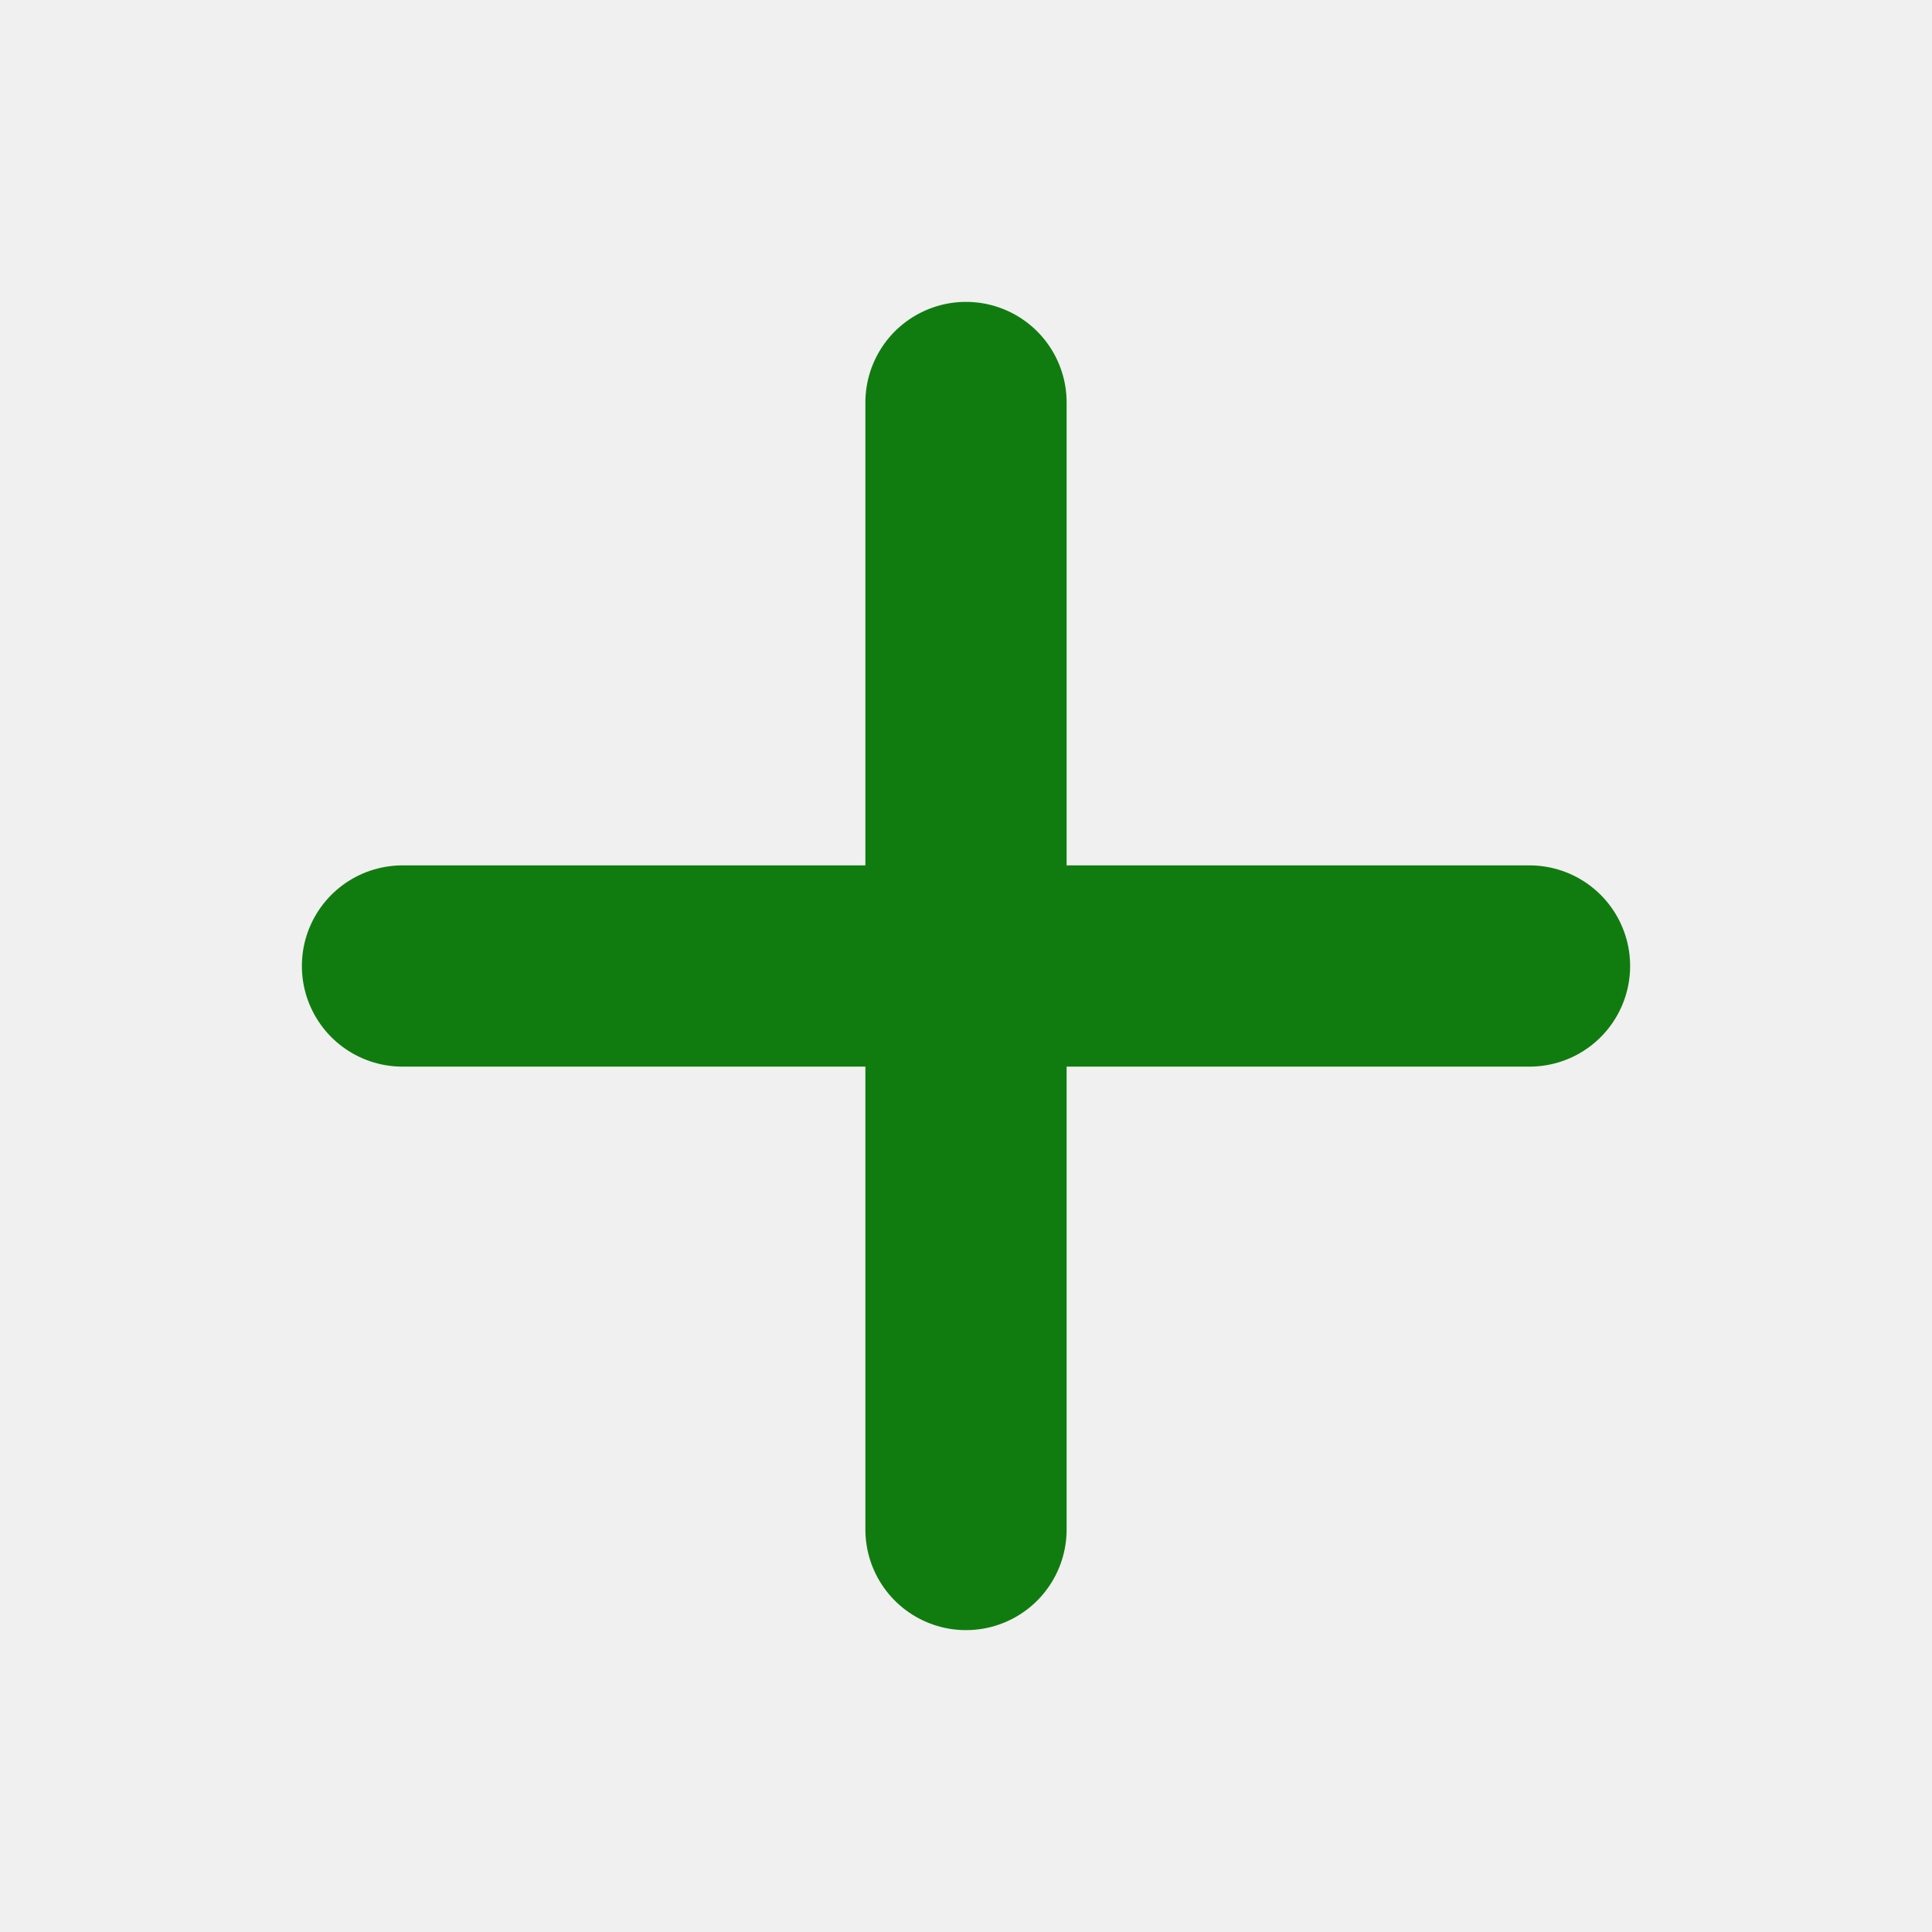
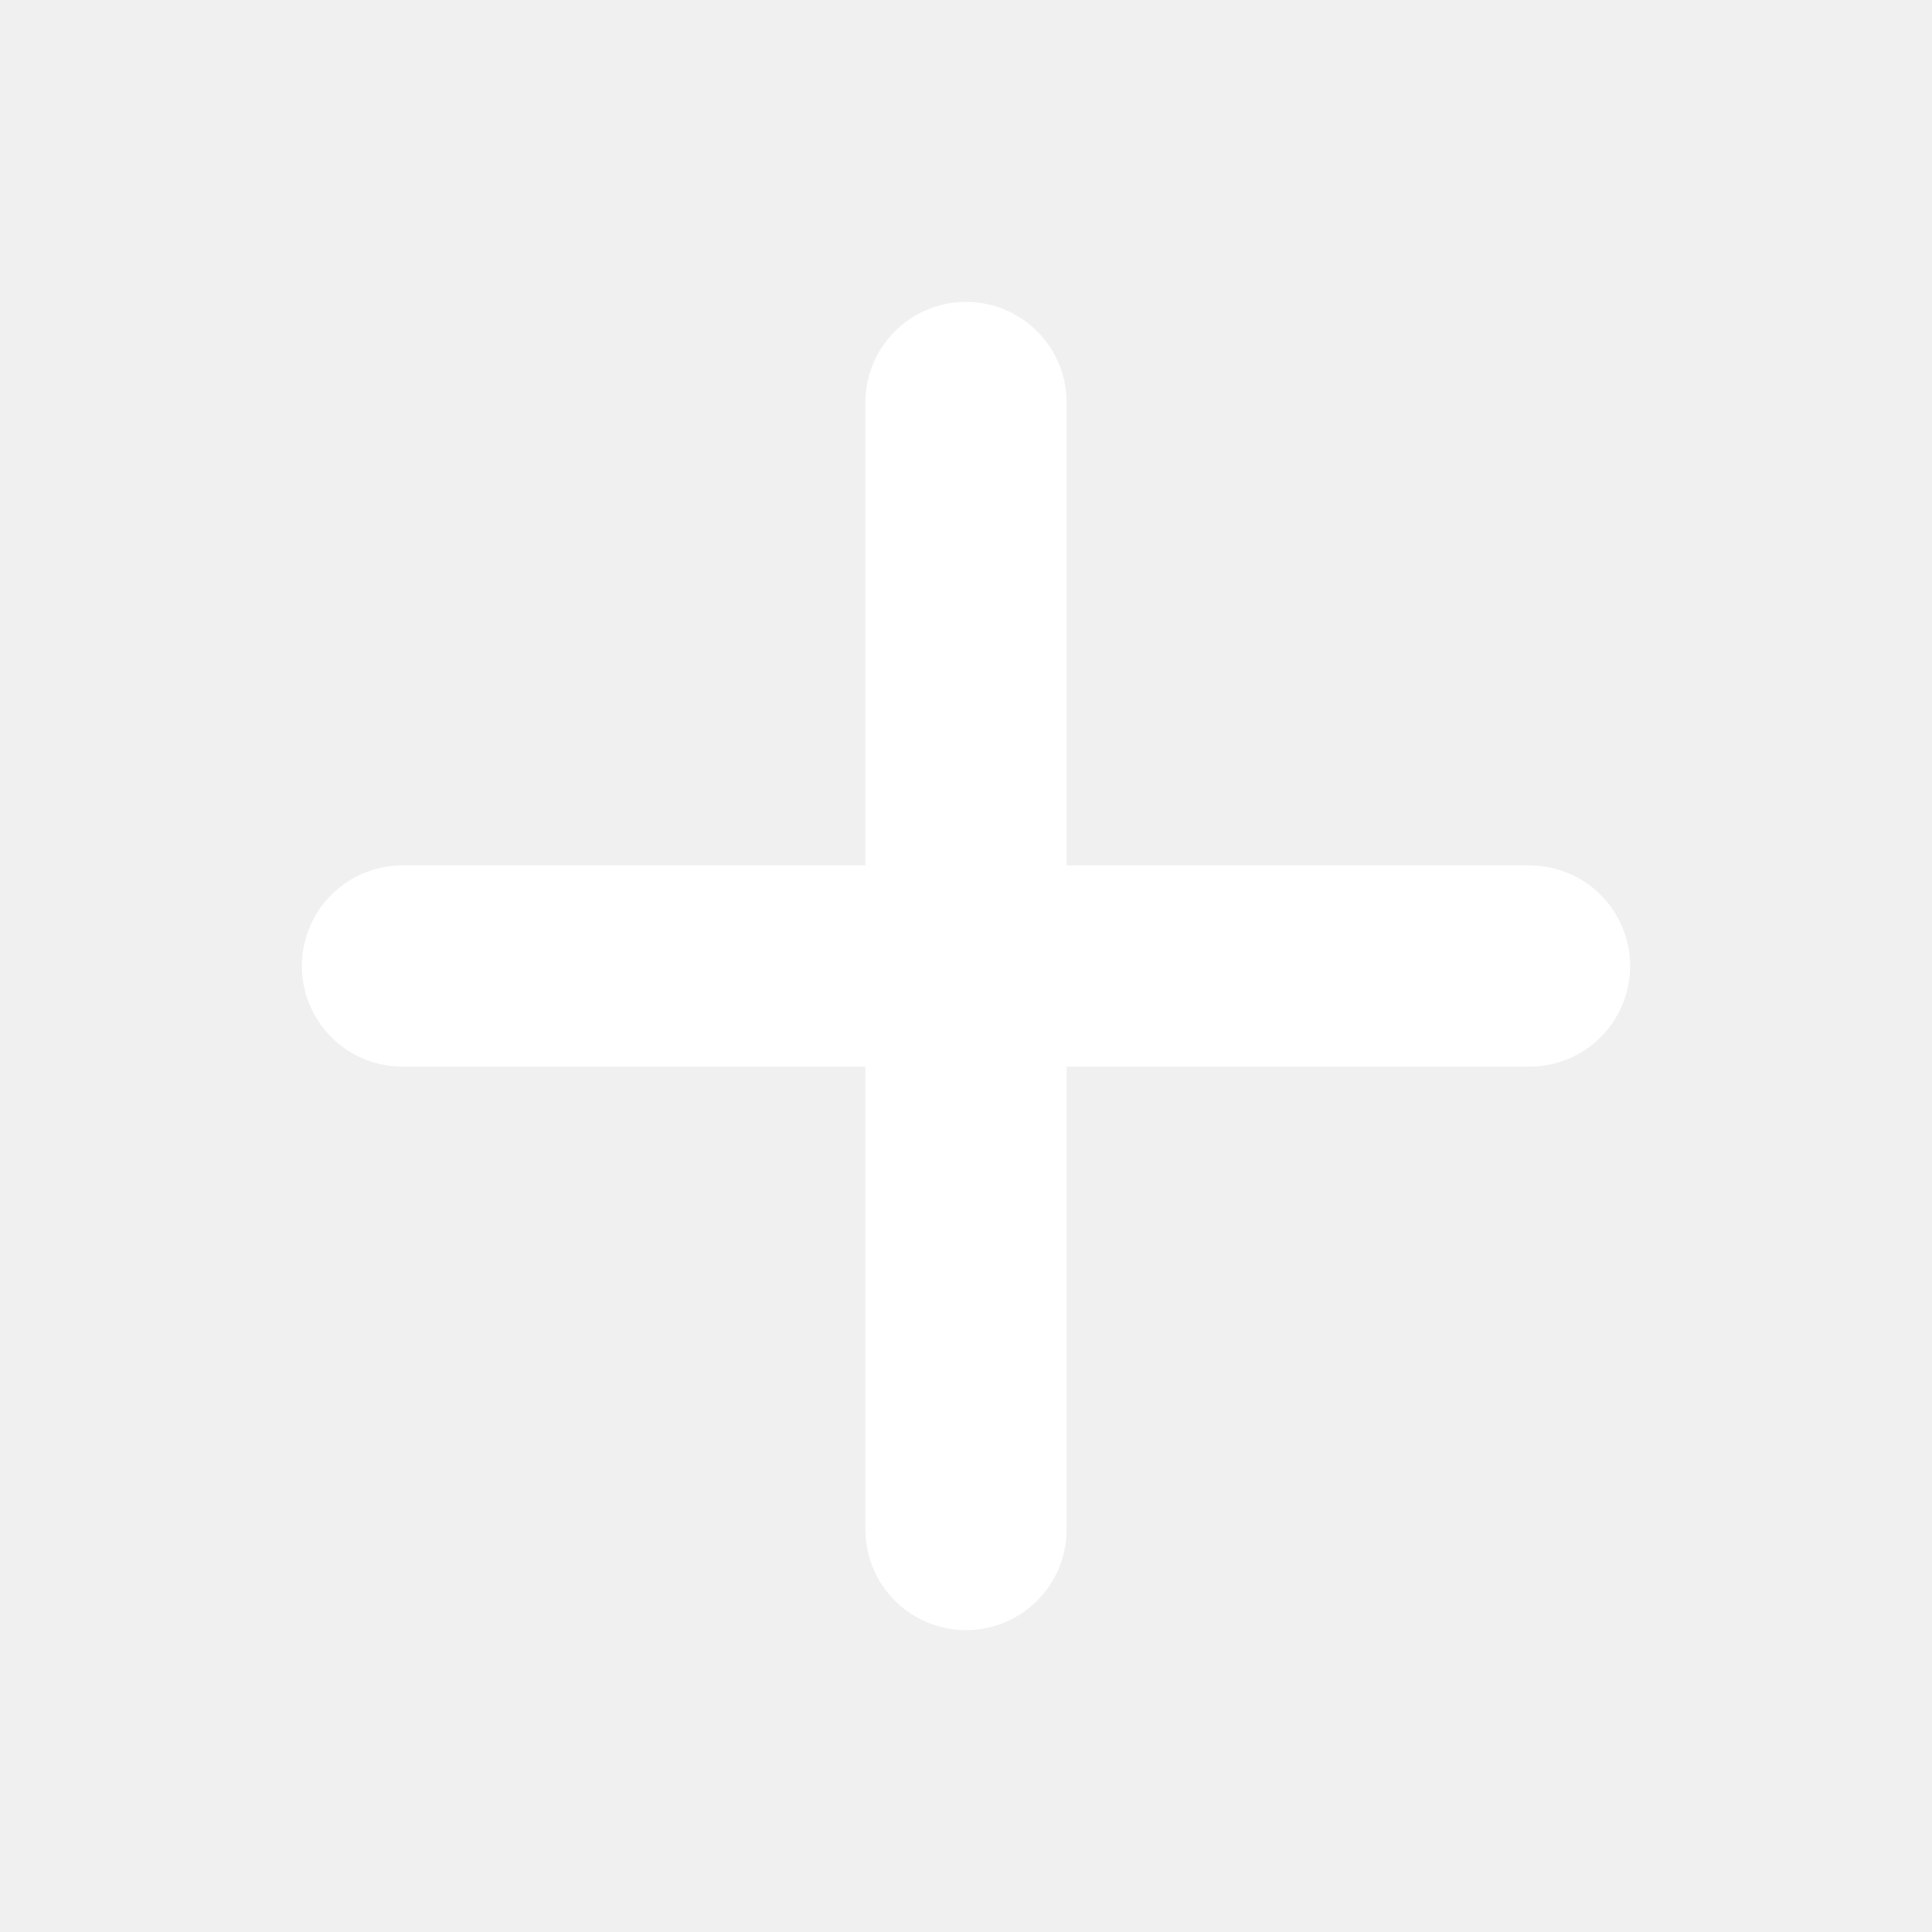
- <svg xmlns="http://www.w3.org/2000/svg" width="24" height="24" viewBox="0 0 24 24" fill="none" stroke="#107c10" stroke-width="2.5" stroke-linecap="round" stroke-linejoin="round">
+ <svg xmlns="http://www.w3.org/2000/svg" width="24" height="24" viewBox="0 0 24 24" fill="none" stroke="white" stroke-width="2.5" stroke-linecap="round" stroke-linejoin="round">
  <line x1="12" y1="5" x2="12" y2="19" />
  <line x1="5" y1="12" x2="19" y2="12" />
</svg>
